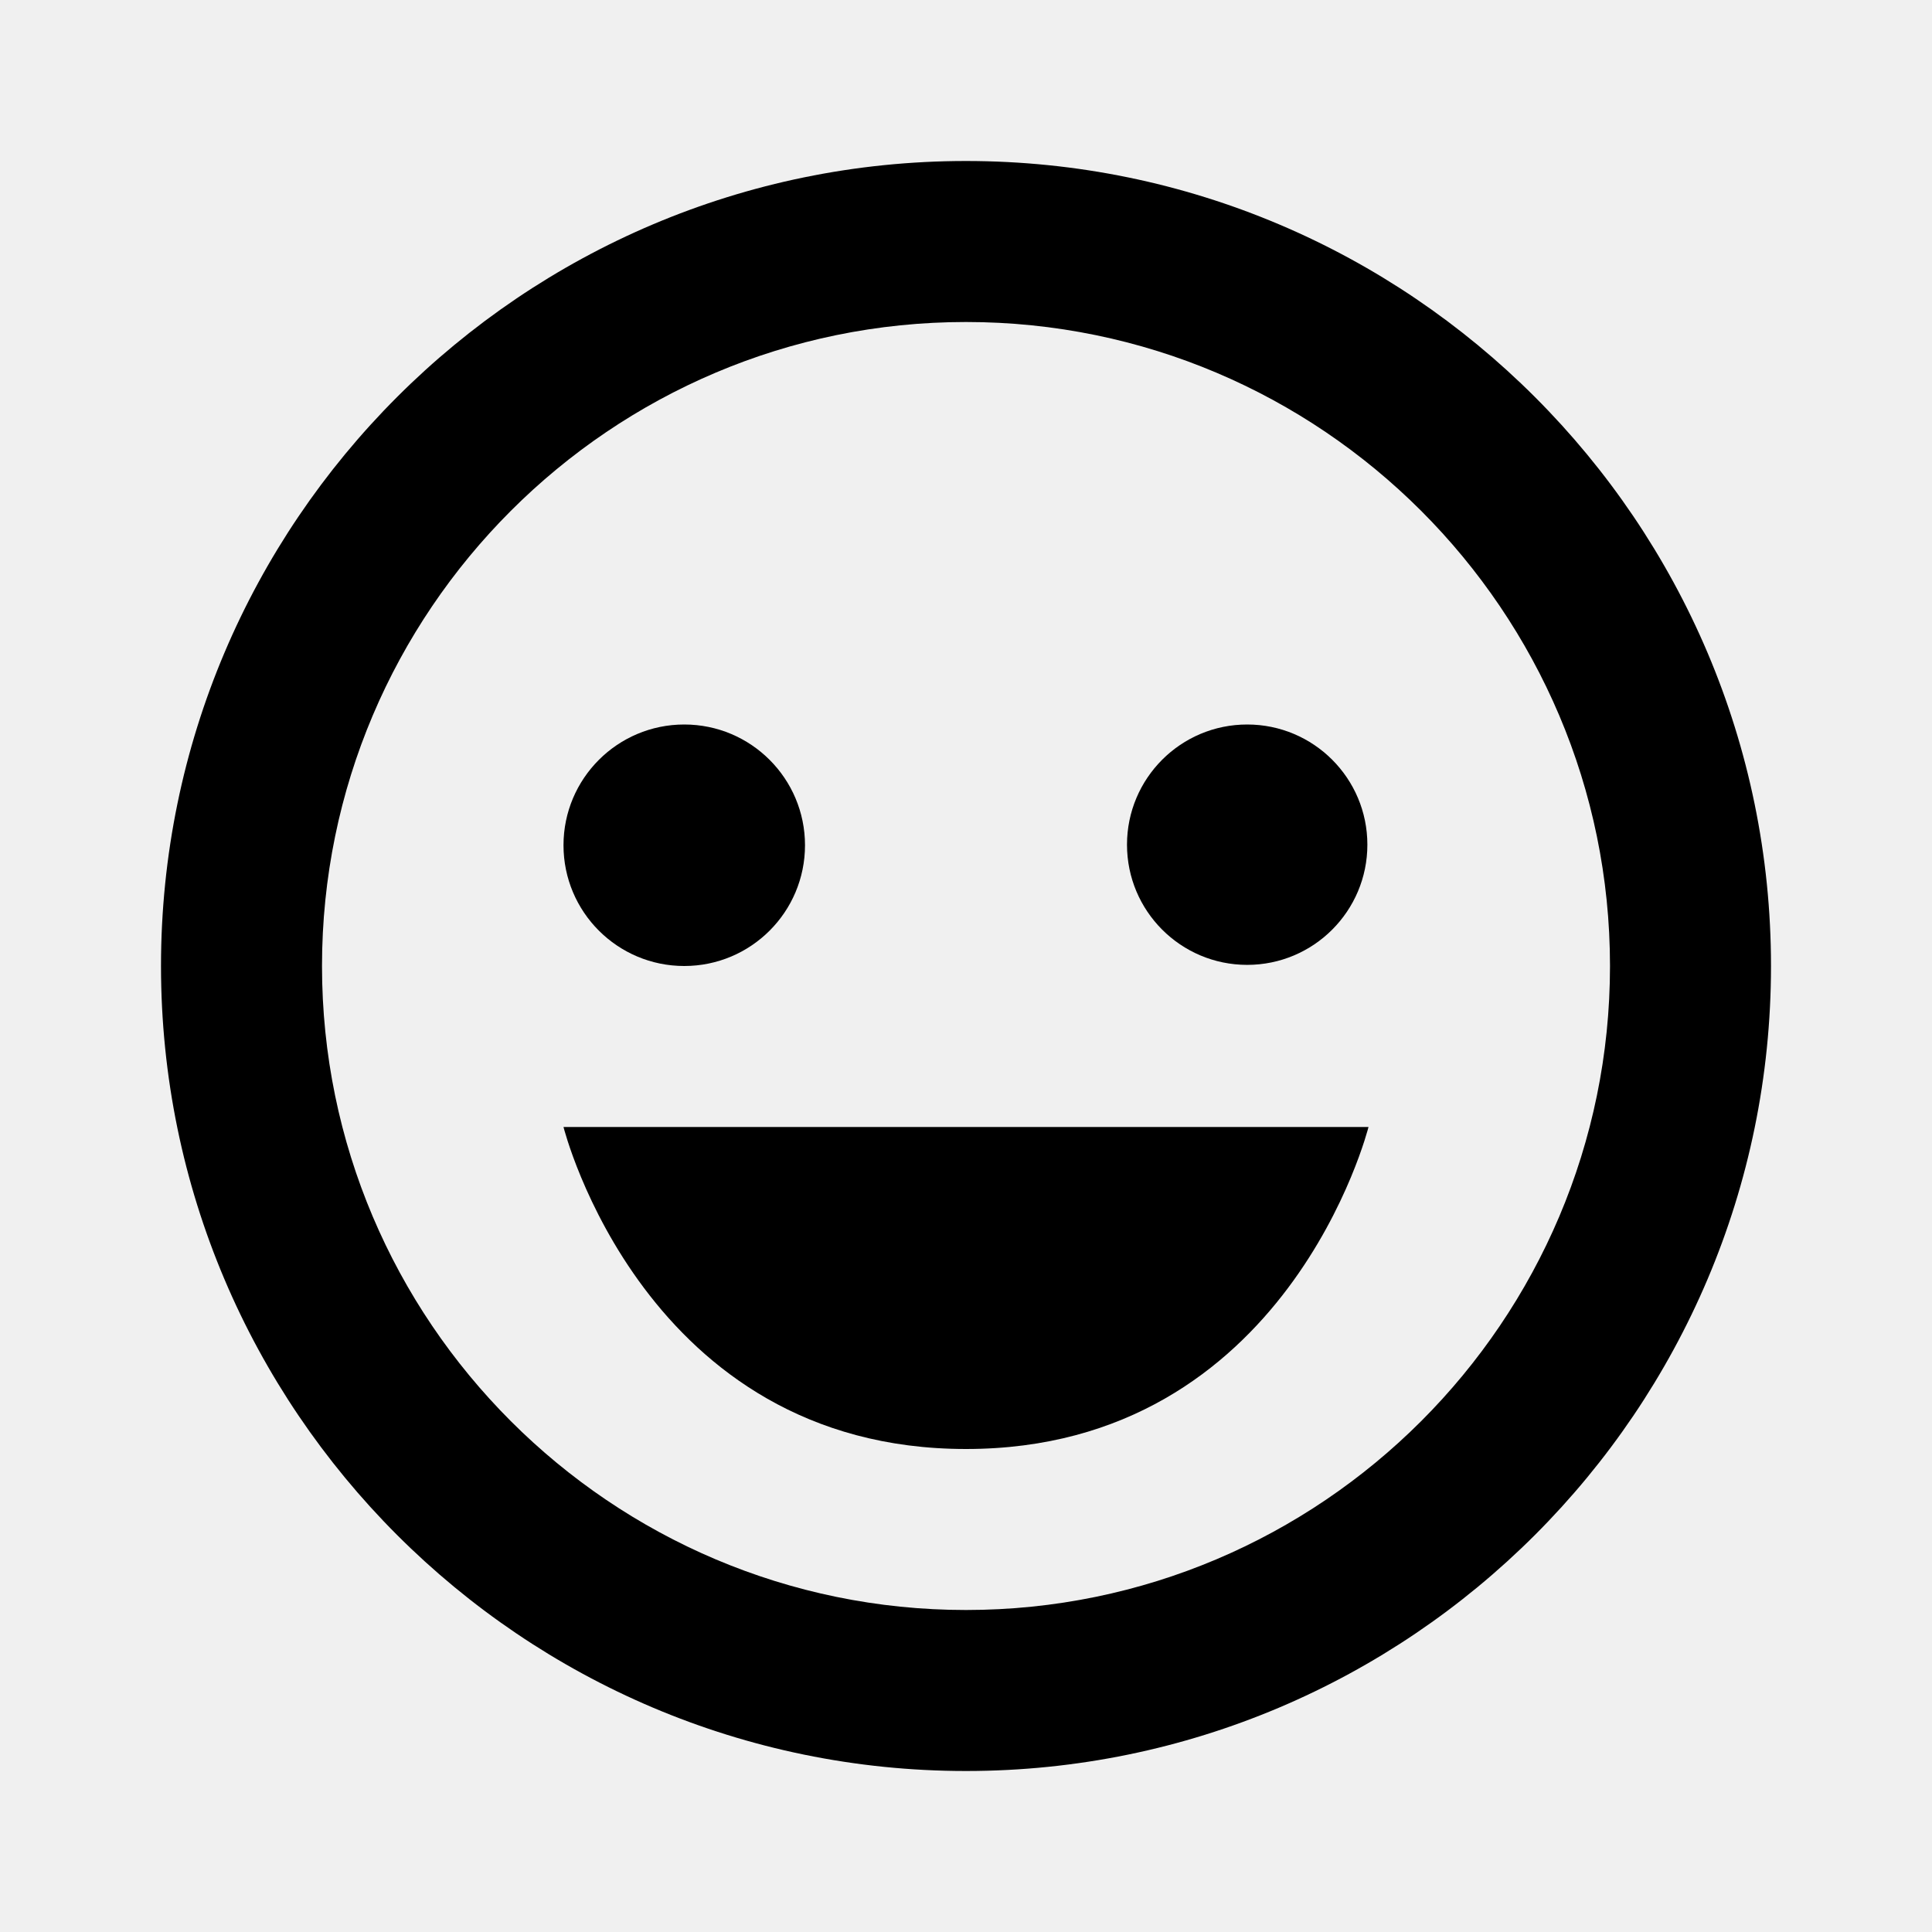
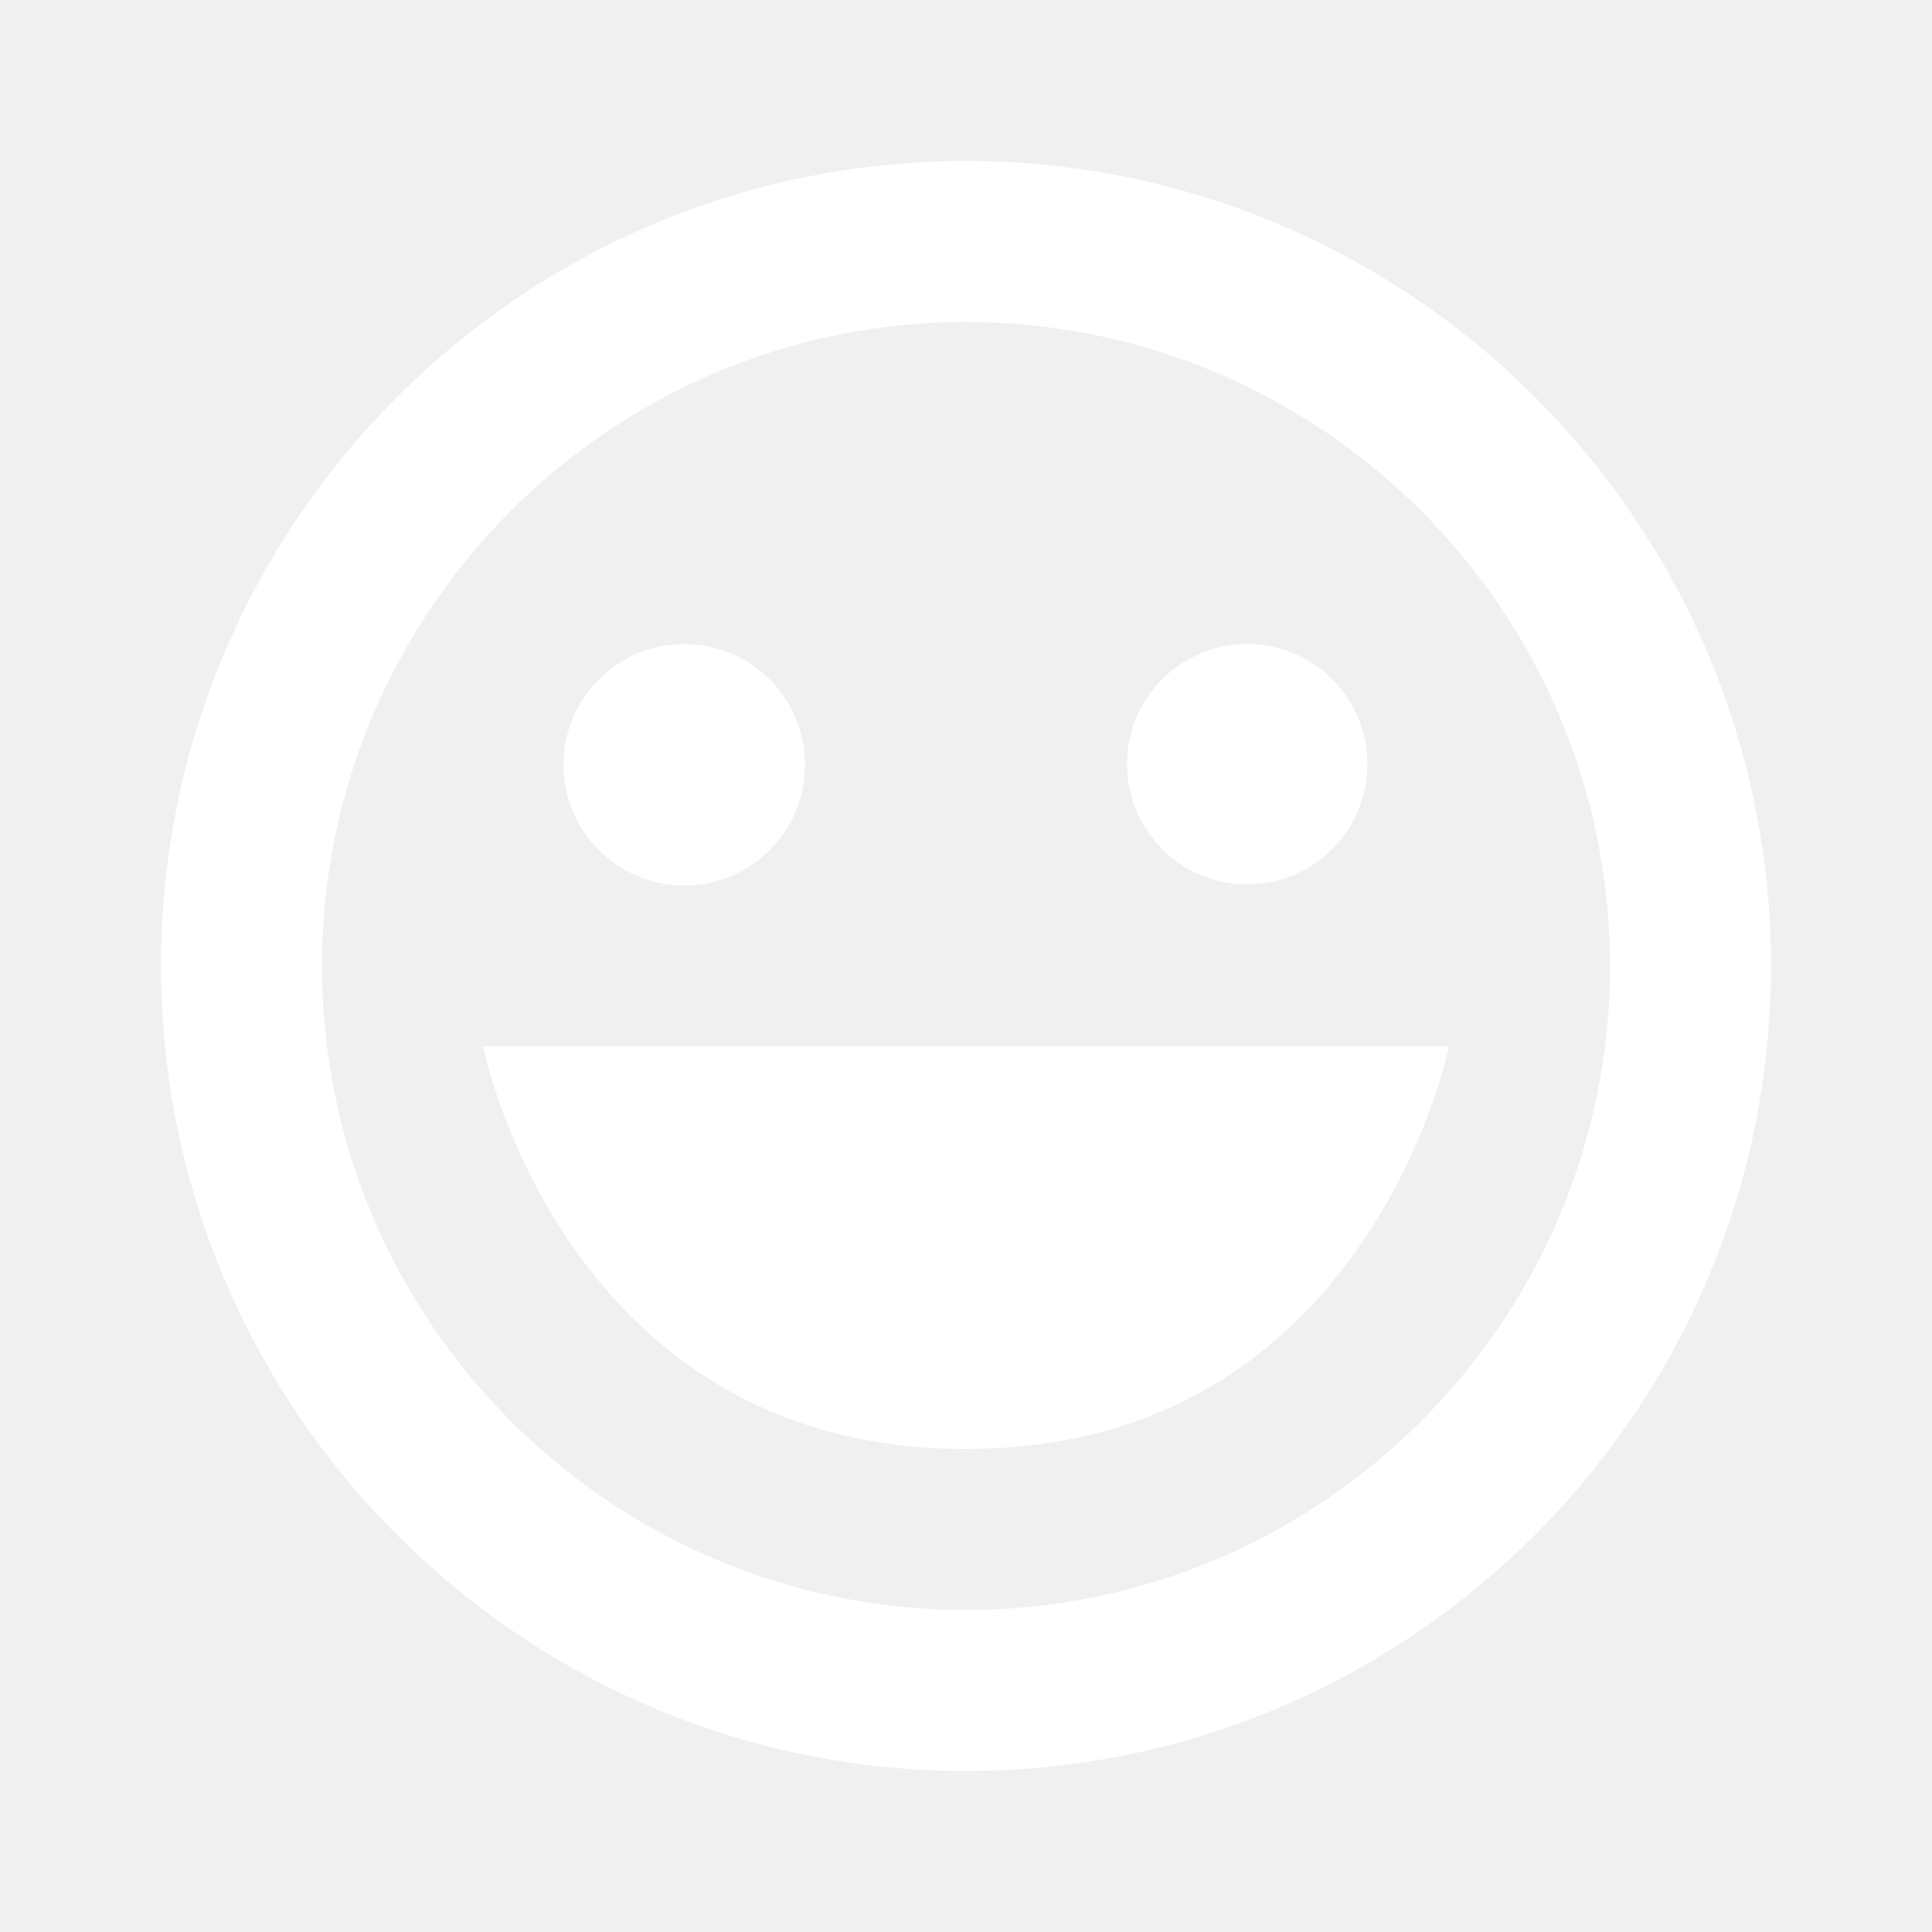
<svg xmlns="http://www.w3.org/2000/svg" width="40" height="40" viewBox="0 0 24 24">
-   <path fill="#ffffff" d="M12 2C6.486 2 2 6.486 2 12s4.486 10 10 10s10-4.486 10-10S17.514 2 12 2m0 18c-4.411 0-8-3.589-8-8s3.589-8 8-8s8 3.589 8 8s-3.589 8-8 8" style="fill: rgb(0, 0, 0);" />
-   <circle cx="8.5" cy="10.5" r="1.5" fill="#ffffff" style="fill: rgb(0, 0, 0);" />
-   <circle cx="15.493" cy="10.493" r="1.493" fill="#ffffff" style="fill: rgb(0, 0, 0);" />
-   <path fill="#ffffff" d="M12 18c4 0 5-4 5-4H7s1 4 5 4" style="fill: rgb(0, 0, 0);" />
+   <path fill="#ffffff" d="M12 2C6.486 2 2 6.486 2 12s4.486 10 10 10s10-4.486 10-10S17.514 2 12 2m0 18c-4.411 0-8-3.589-8-8s3.589-8 8-8s8 3.589 8 8s-3.589 8-8 8" />
+   <circle cx="8.5" cy="9.5" r="1.5" fill="#ffffff" />
+   <circle cx="15.493" cy="9.493" r="1.493" fill="#ffffff" />
+   <path fill="#ffffff" d="M12 18c5 0 6-5 6-5H6s1 5 6 5" />
</svg>
